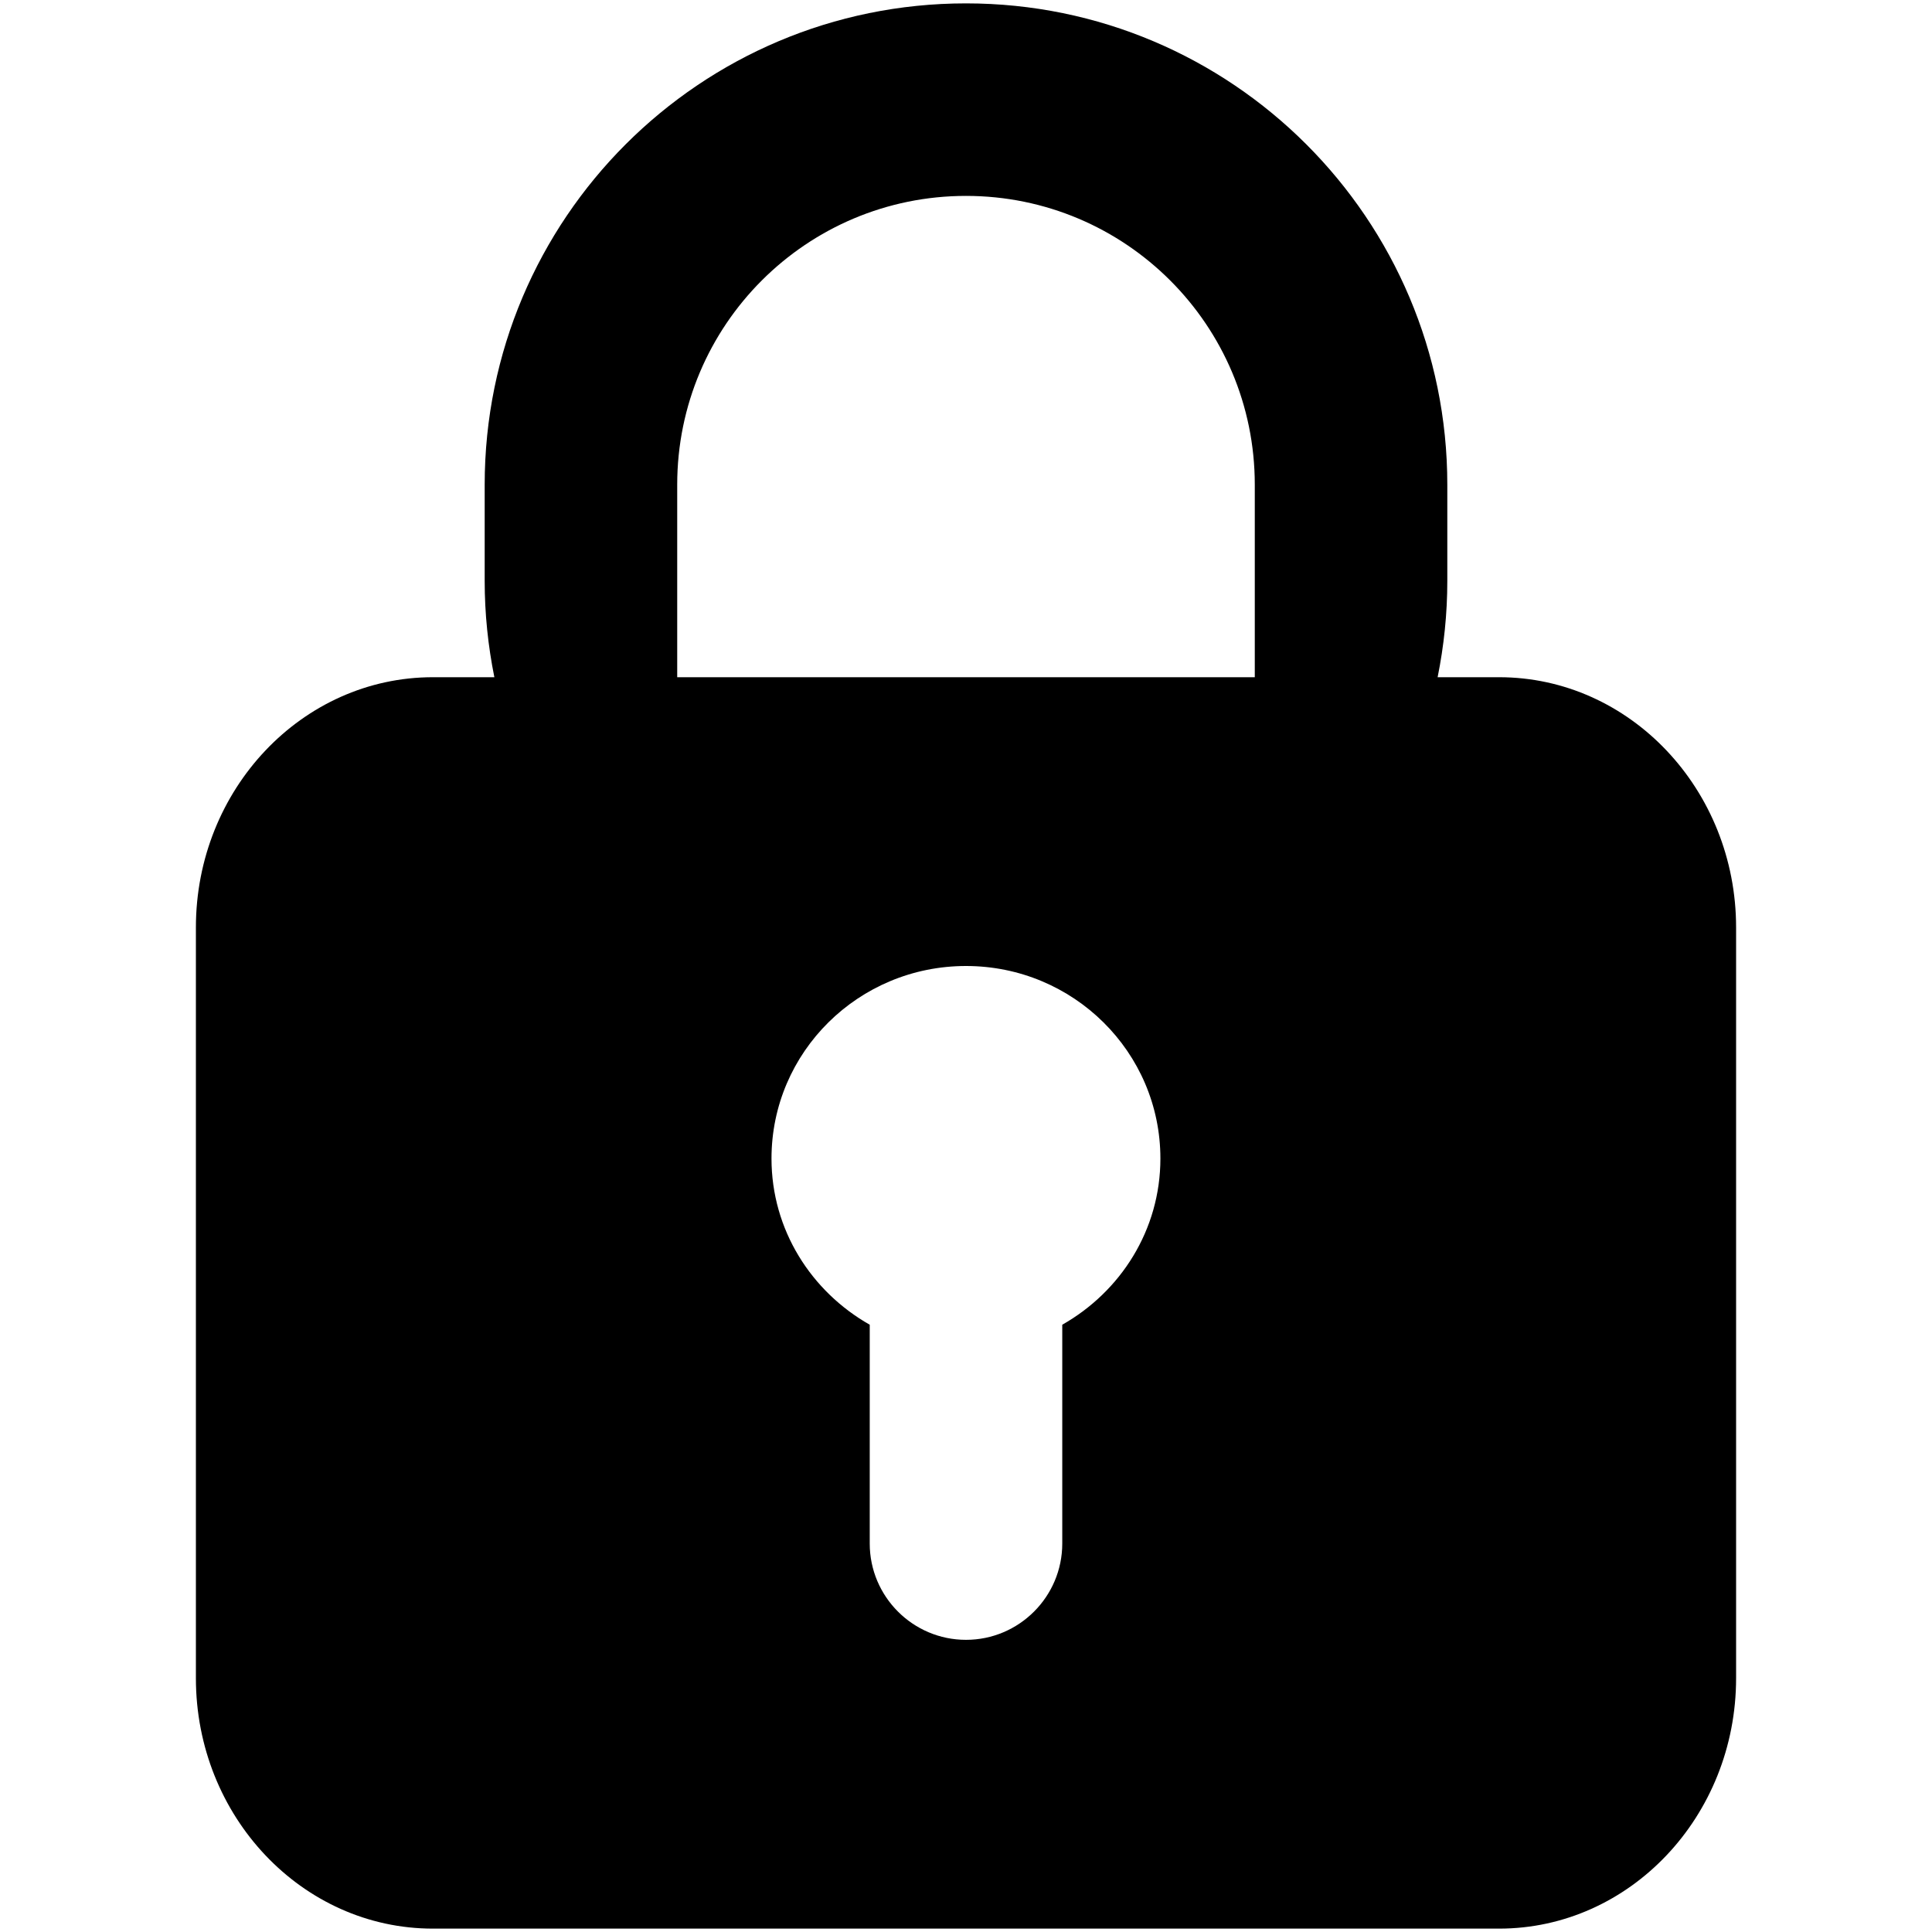
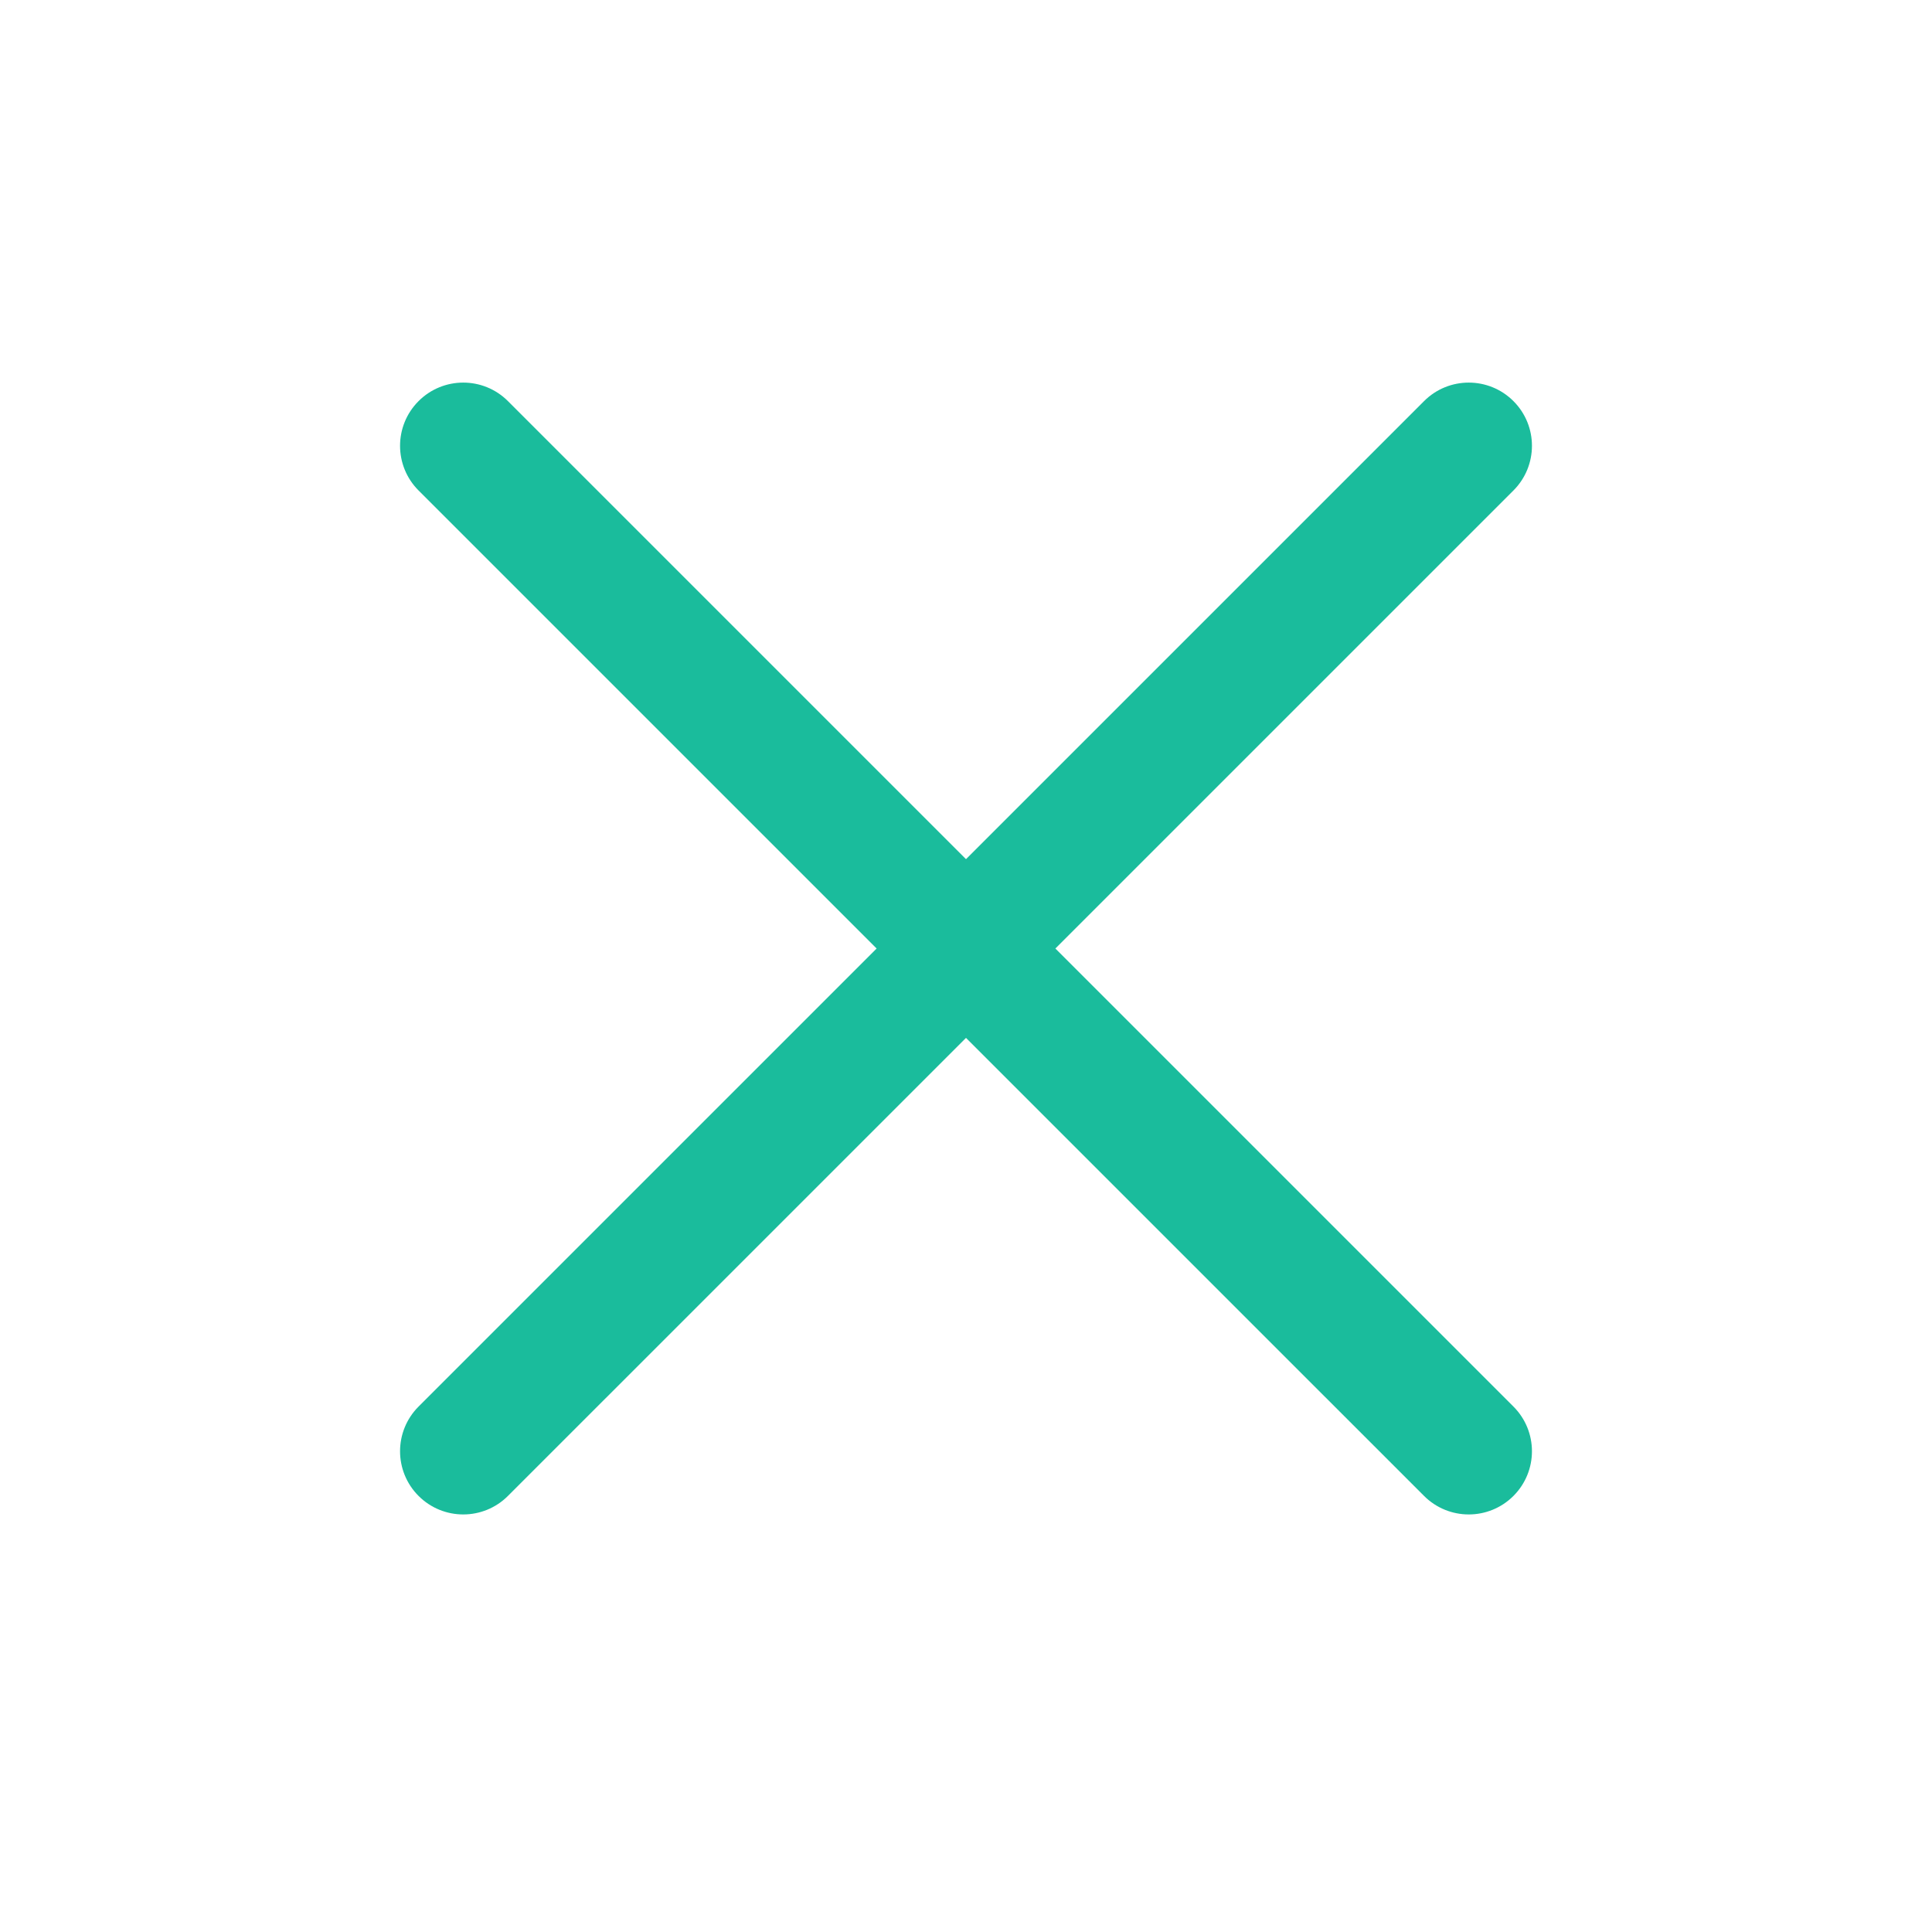
- <svg xmlns="http://www.w3.org/2000/svg" t="1490754711787" class="icon" style="" viewBox="0 0 1024 1024" version="1.1" p-id="8945" width="20" height="20">
+ <svg xmlns="http://www.w3.org/2000/svg" t="1490755630346" class="icon" style="" viewBox="0 0 1024 1024" version="1.1" p-id="11492" width="20" height="20">
  <defs>
    <style type="text/css" />
  </defs>
-   <path d="M794.556 1022.209 229.439 1022.209c-69.305 0-125.608-59.491-125.608-132.734L103.831 491.572c0-73.145 56.303-132.635 125.608-132.635l32.587 0c-3.338-16.542-5.133-33.581-5.133-51.021l0-51.021c0-140.905 114.2-255.104 255.107-255.104 140.854 0 255.104 114.199 255.104 255.104l0 51.021c0 17.439-1.796 34.479-5.133 51.021l32.584 0c69.258 0 125.612 59.49 125.612 132.635l0 397.903C920.168 962.718 863.814 1022.209 794.556 1022.209zM460.977 702.132l0 115.994c0 28.1 22.871 51.02 51.023 51.02 28.149 0 51.02-22.92 51.02-51.02L563.021 702.132c30.939-17.538 52.015-50.224 52.015-88.09 0-56.403-46.138-102.042-103.035-102.042-56.952 0-103.09 45.639-103.09 102.042C408.911 651.908 430.037 684.594 460.977 702.132zM665.063 256.895c0-84.553-68.509-153.063-153.062-153.063-84.555 0-153.065 68.509-153.065 153.063l0 102.042 306.127 0L665.063 256.895z" p-id="8946" />
+   <path d="M754.782 212.596 512 455.368 269.218 212.596c-13.081-13.081-34.29-13.081-47.369 0-13.081 13.081-13.081 34.288 0 47.367l242.782 242.771L221.849 745.507c-13.081 13.081-13.081 34.288 0 47.367 13.081 13.081 34.29 13.081 47.369 0L512 550.103l242.782 242.771c13.081 13.081 34.289 13.081 47.37 0 13.081-13.081 13.081-34.288 0-47.367L559.37 502.735l242.782-242.771c13.081-13.081 13.081-34.288 0-47.367C789.07 199.517 767.862 199.517 754.782 212.596z" p-id="11493" fill="#1abc9c" />
</svg>
